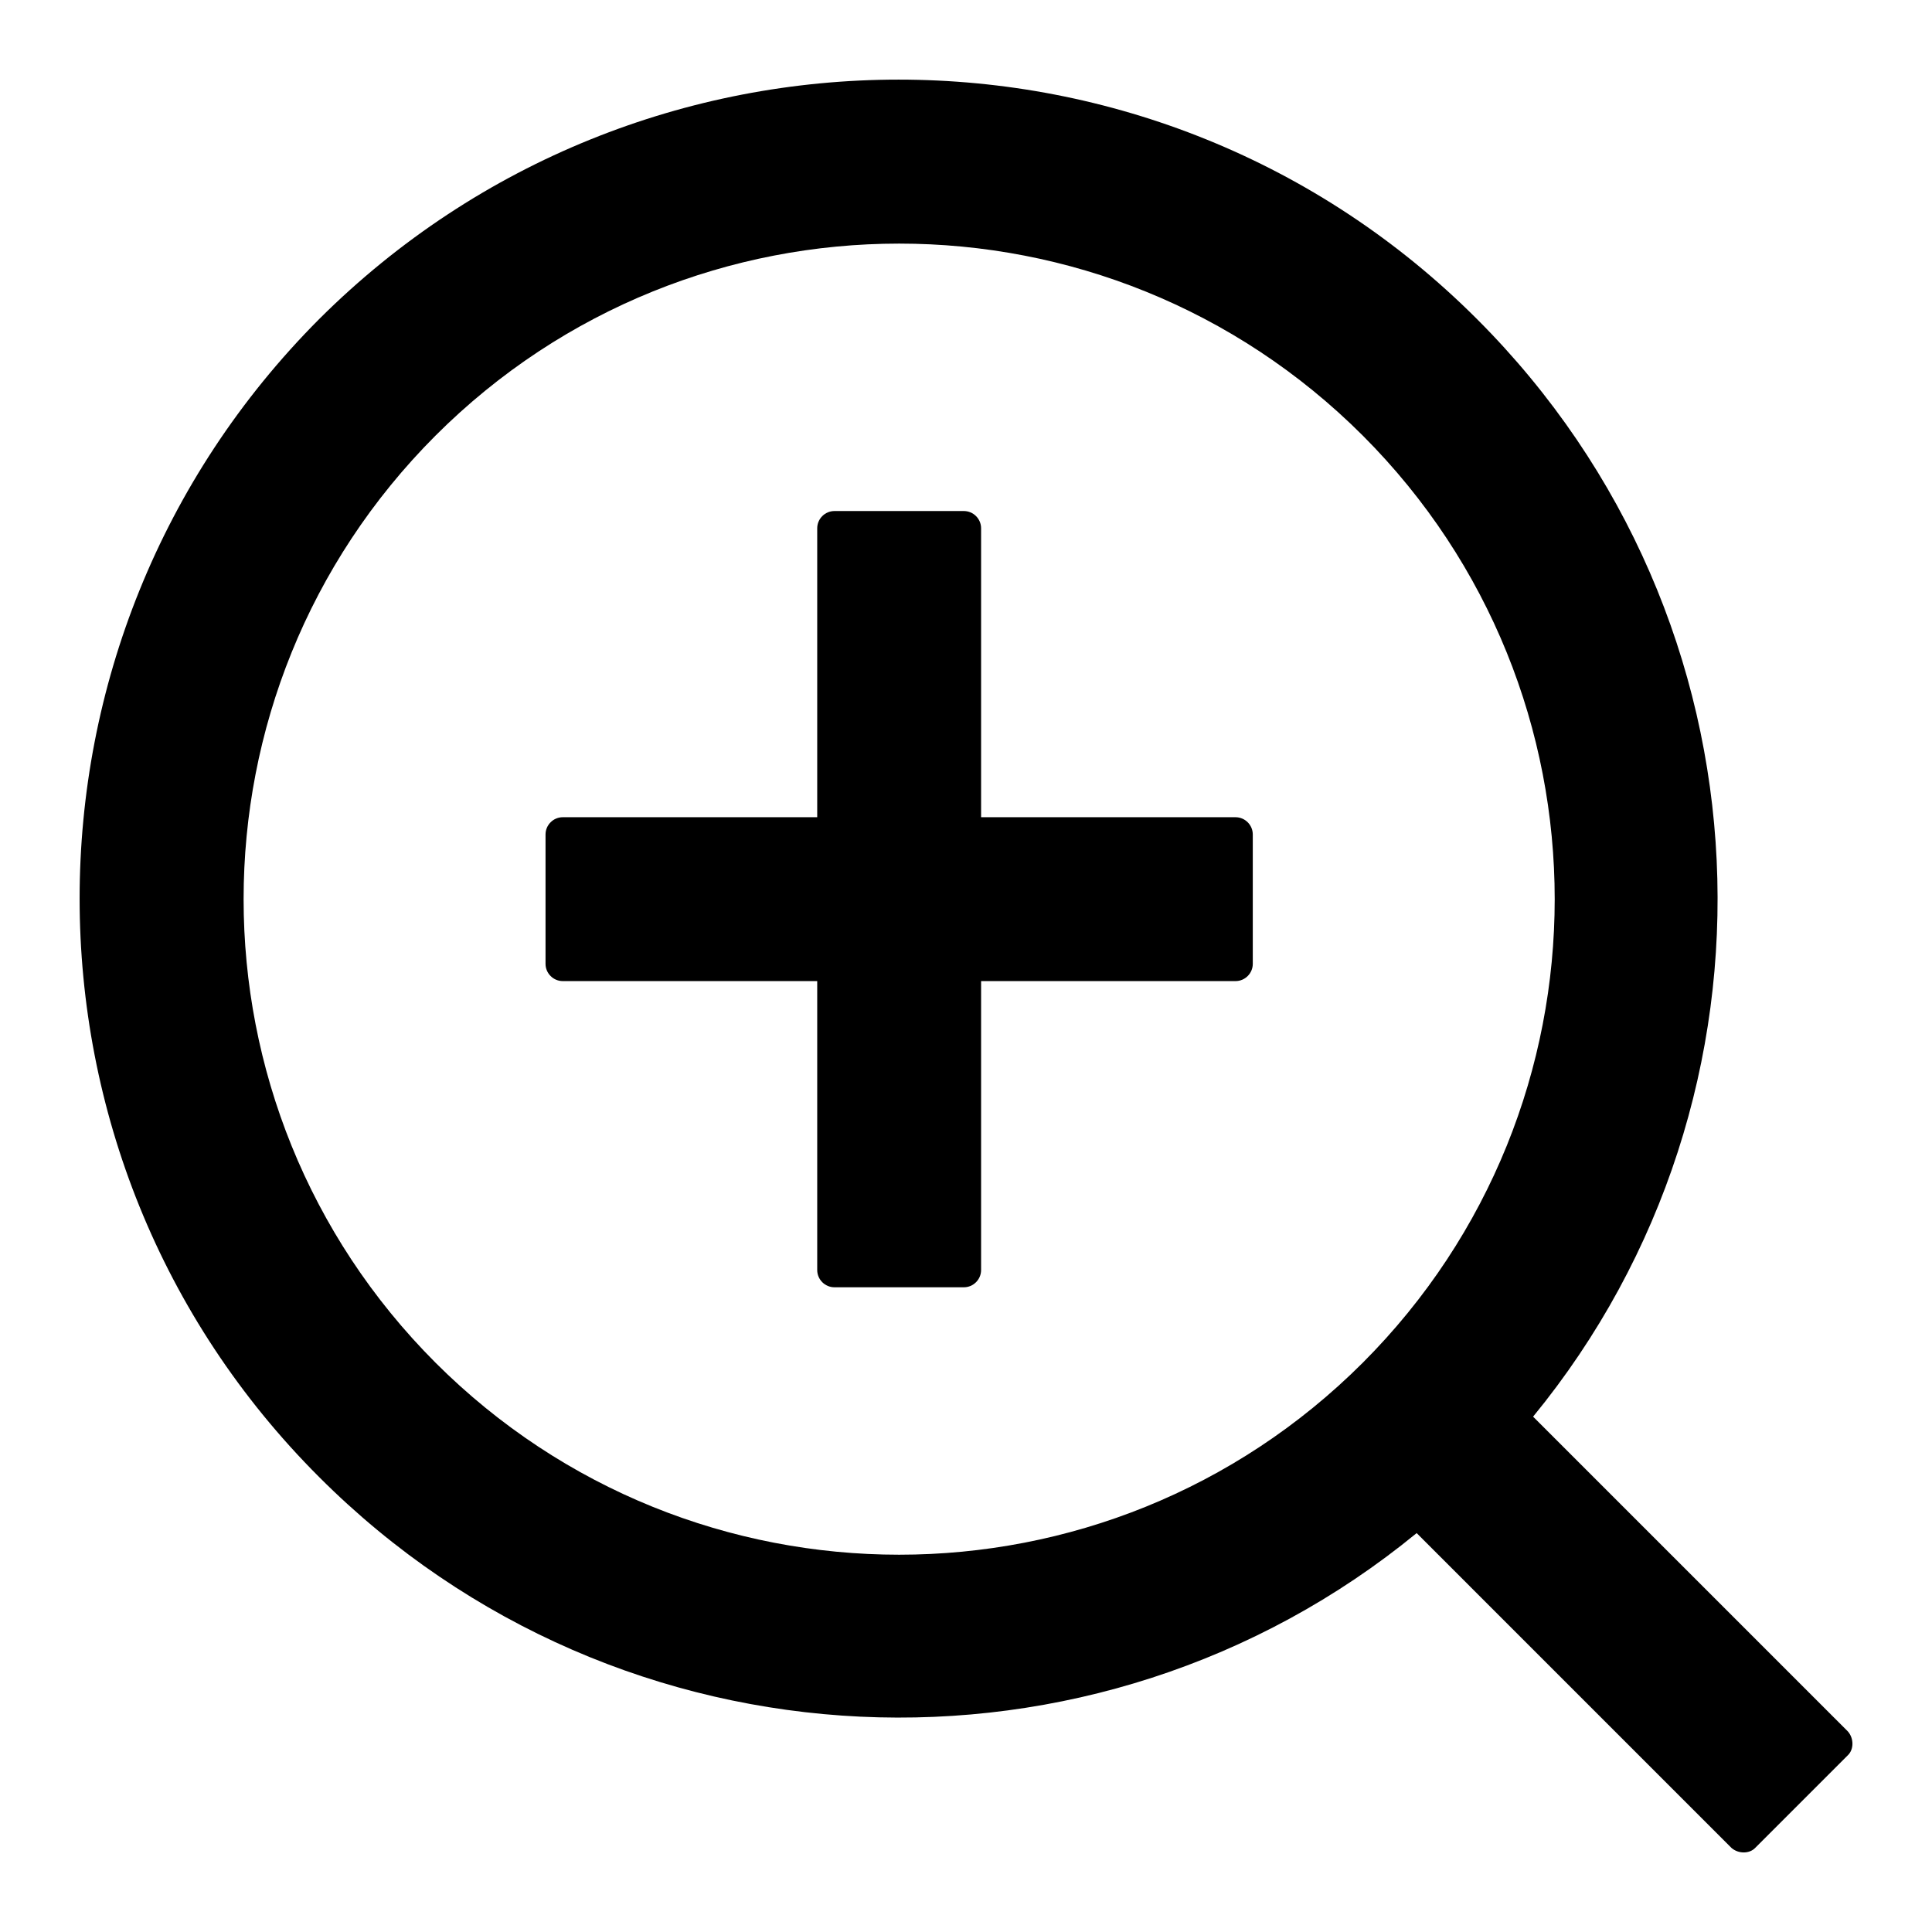
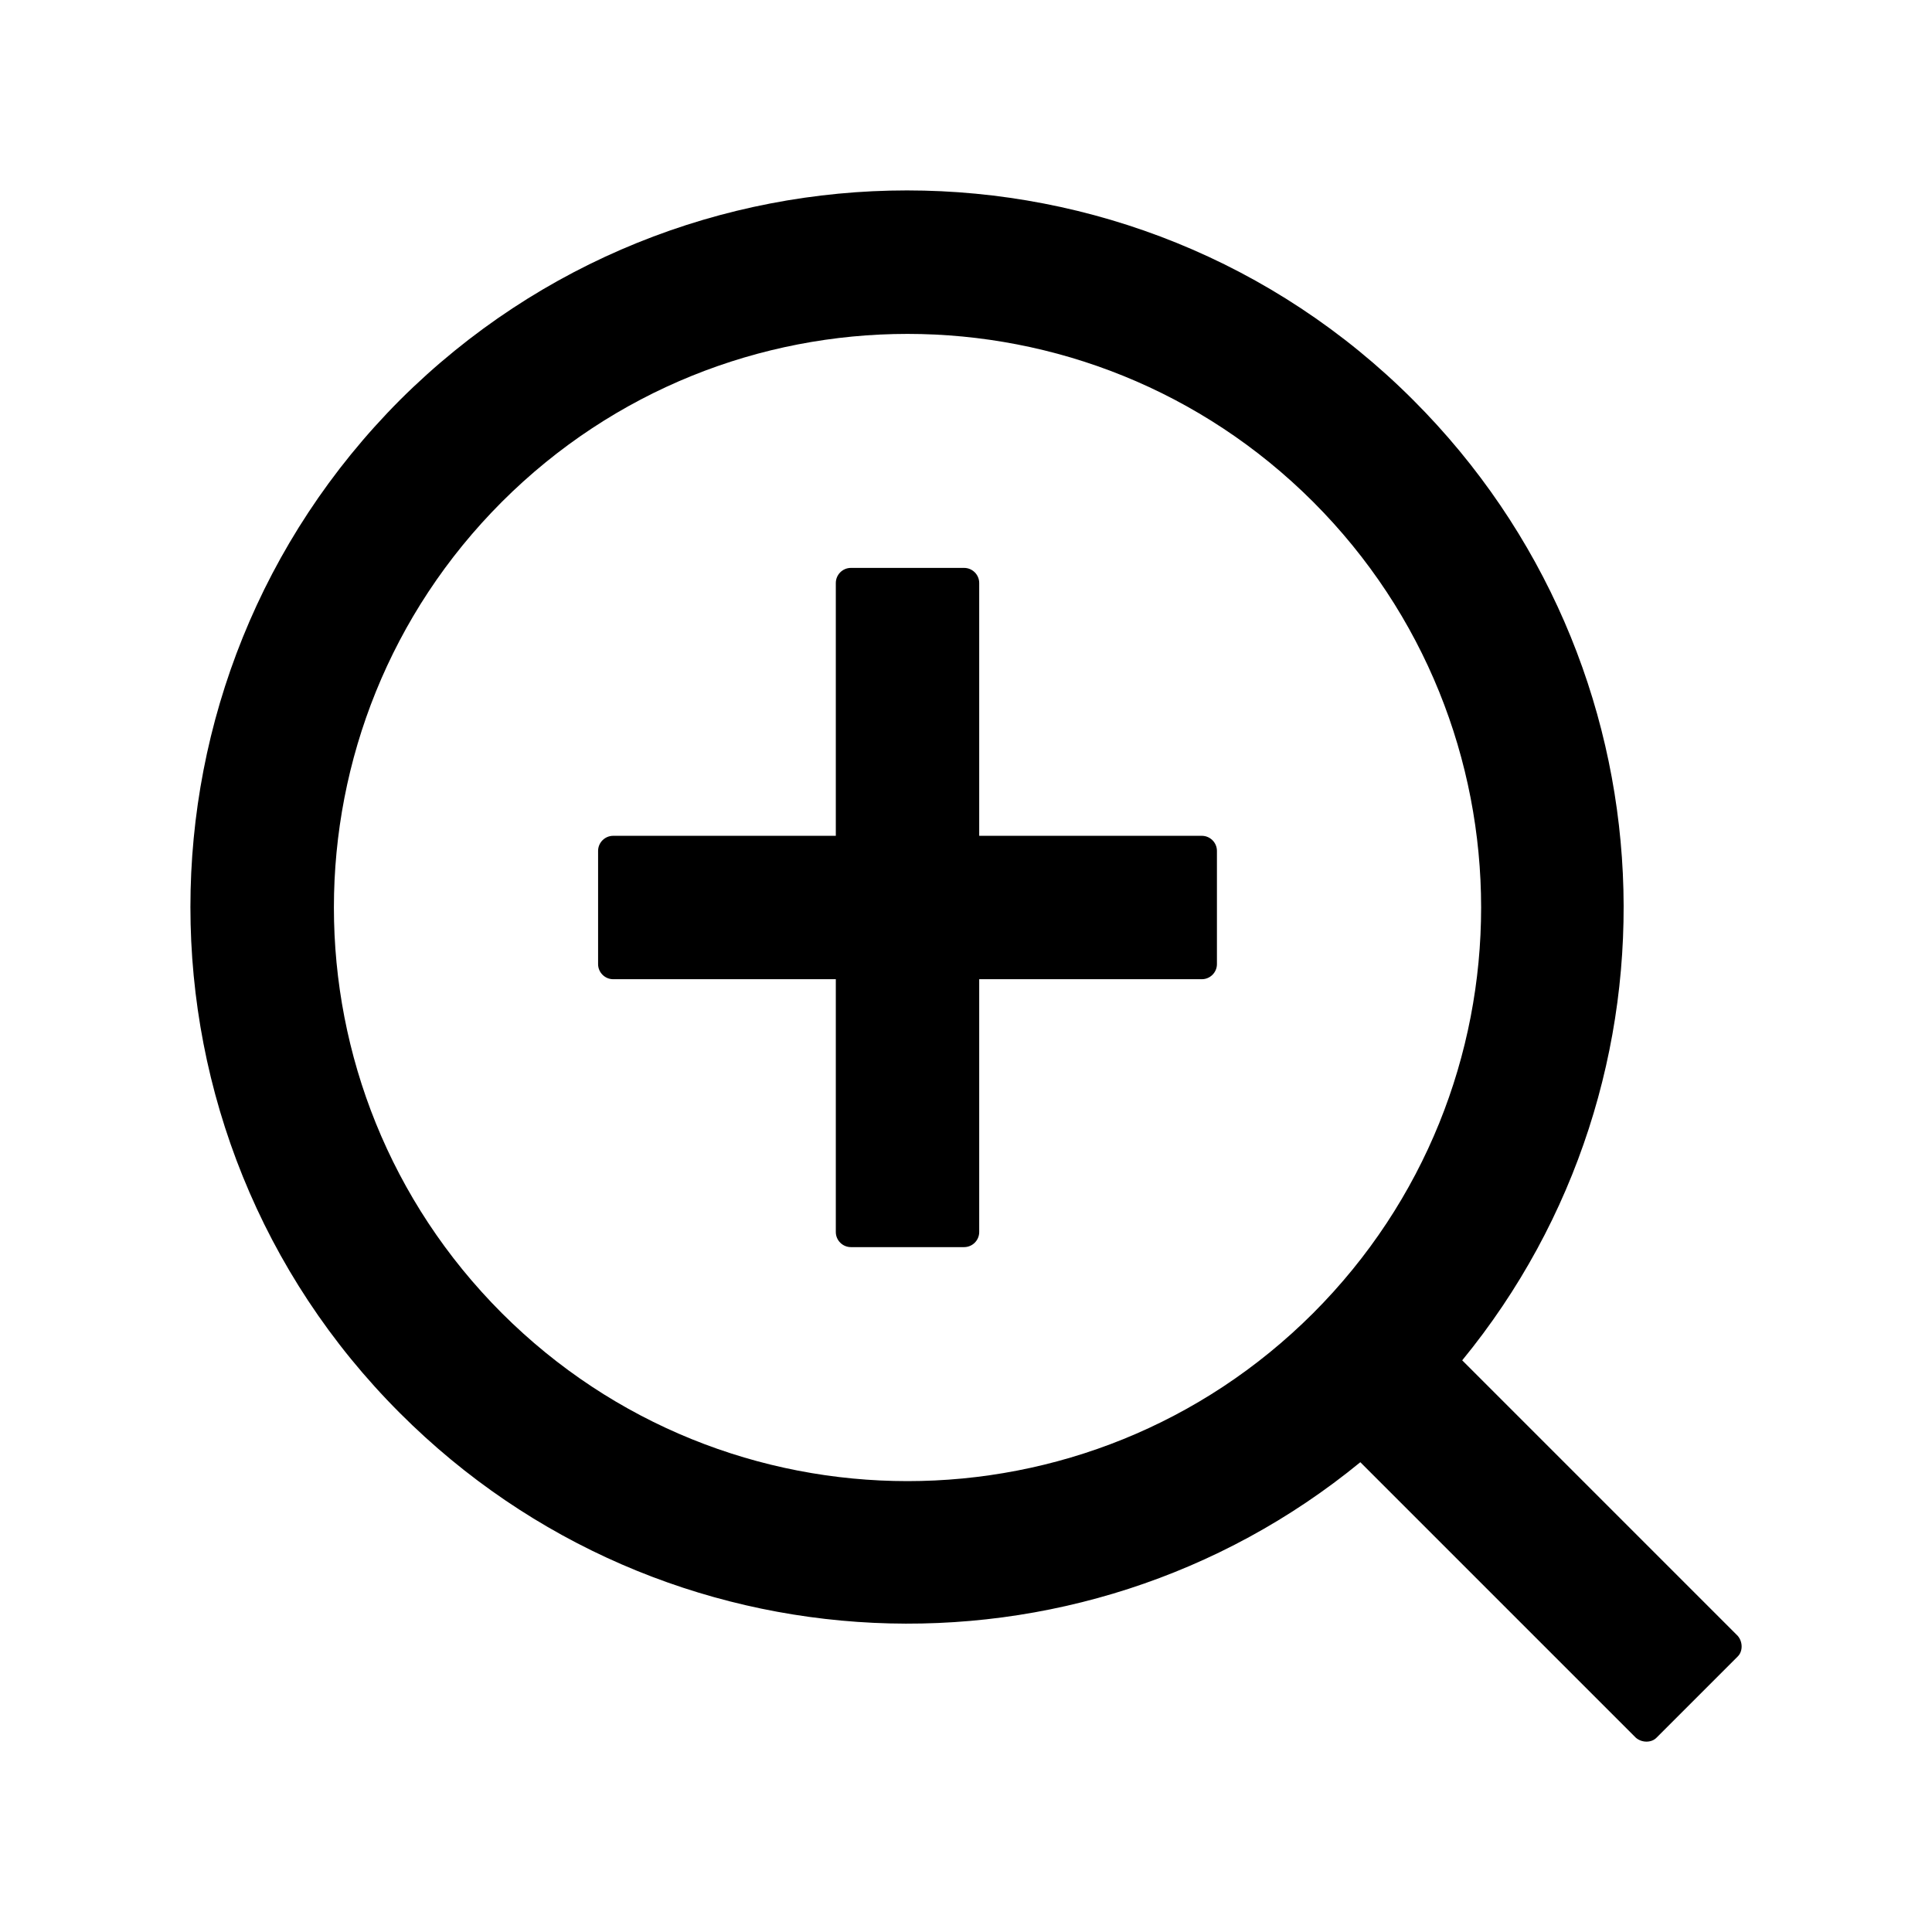
- <svg viewBox="64 64 896 896" focusable="false" width="1em" height="1em" fill="currentColor">
+ <svg xmlns="http://www.w3.org/2000/svg" class="icon" viewBox="0 0 1024 1024">
  <path d="M637 443H519V309c0-4.4-3.6-8-8-8h-60c-4.4 0-8 3.6-8 8v134H325c-4.4 0-8 3.6-8 8v60c0 4.4 3.6 8 8 8h118v134c0 4.4 3.6 8 8 8h60c4.4 0 8-3.6 8-8V519h118c4.4 0 8-3.6 8-8v-60c0-4.4-3.6-8-8-8zm284 424L775 721c122.1-148.9 113.6-369.5-26-509-148-148.1-388.4-148.1-537 0-148.1 148.6-148.1 389 0 537 139.5 139.6 360.1 148.1 509 26l146 146c3.2 2.8 8.3 2.8 11 0l43-43c2.8-2.7 2.8-7.8 0-11zM696 696c-118.8 118.7-311.2 118.7-430 0-118.7-118.8-118.7-311.2 0-430 118.8-118.7 311.2-118.7 430 0 118.7 118.8 118.7 311.2 0 430z" />
</svg>
